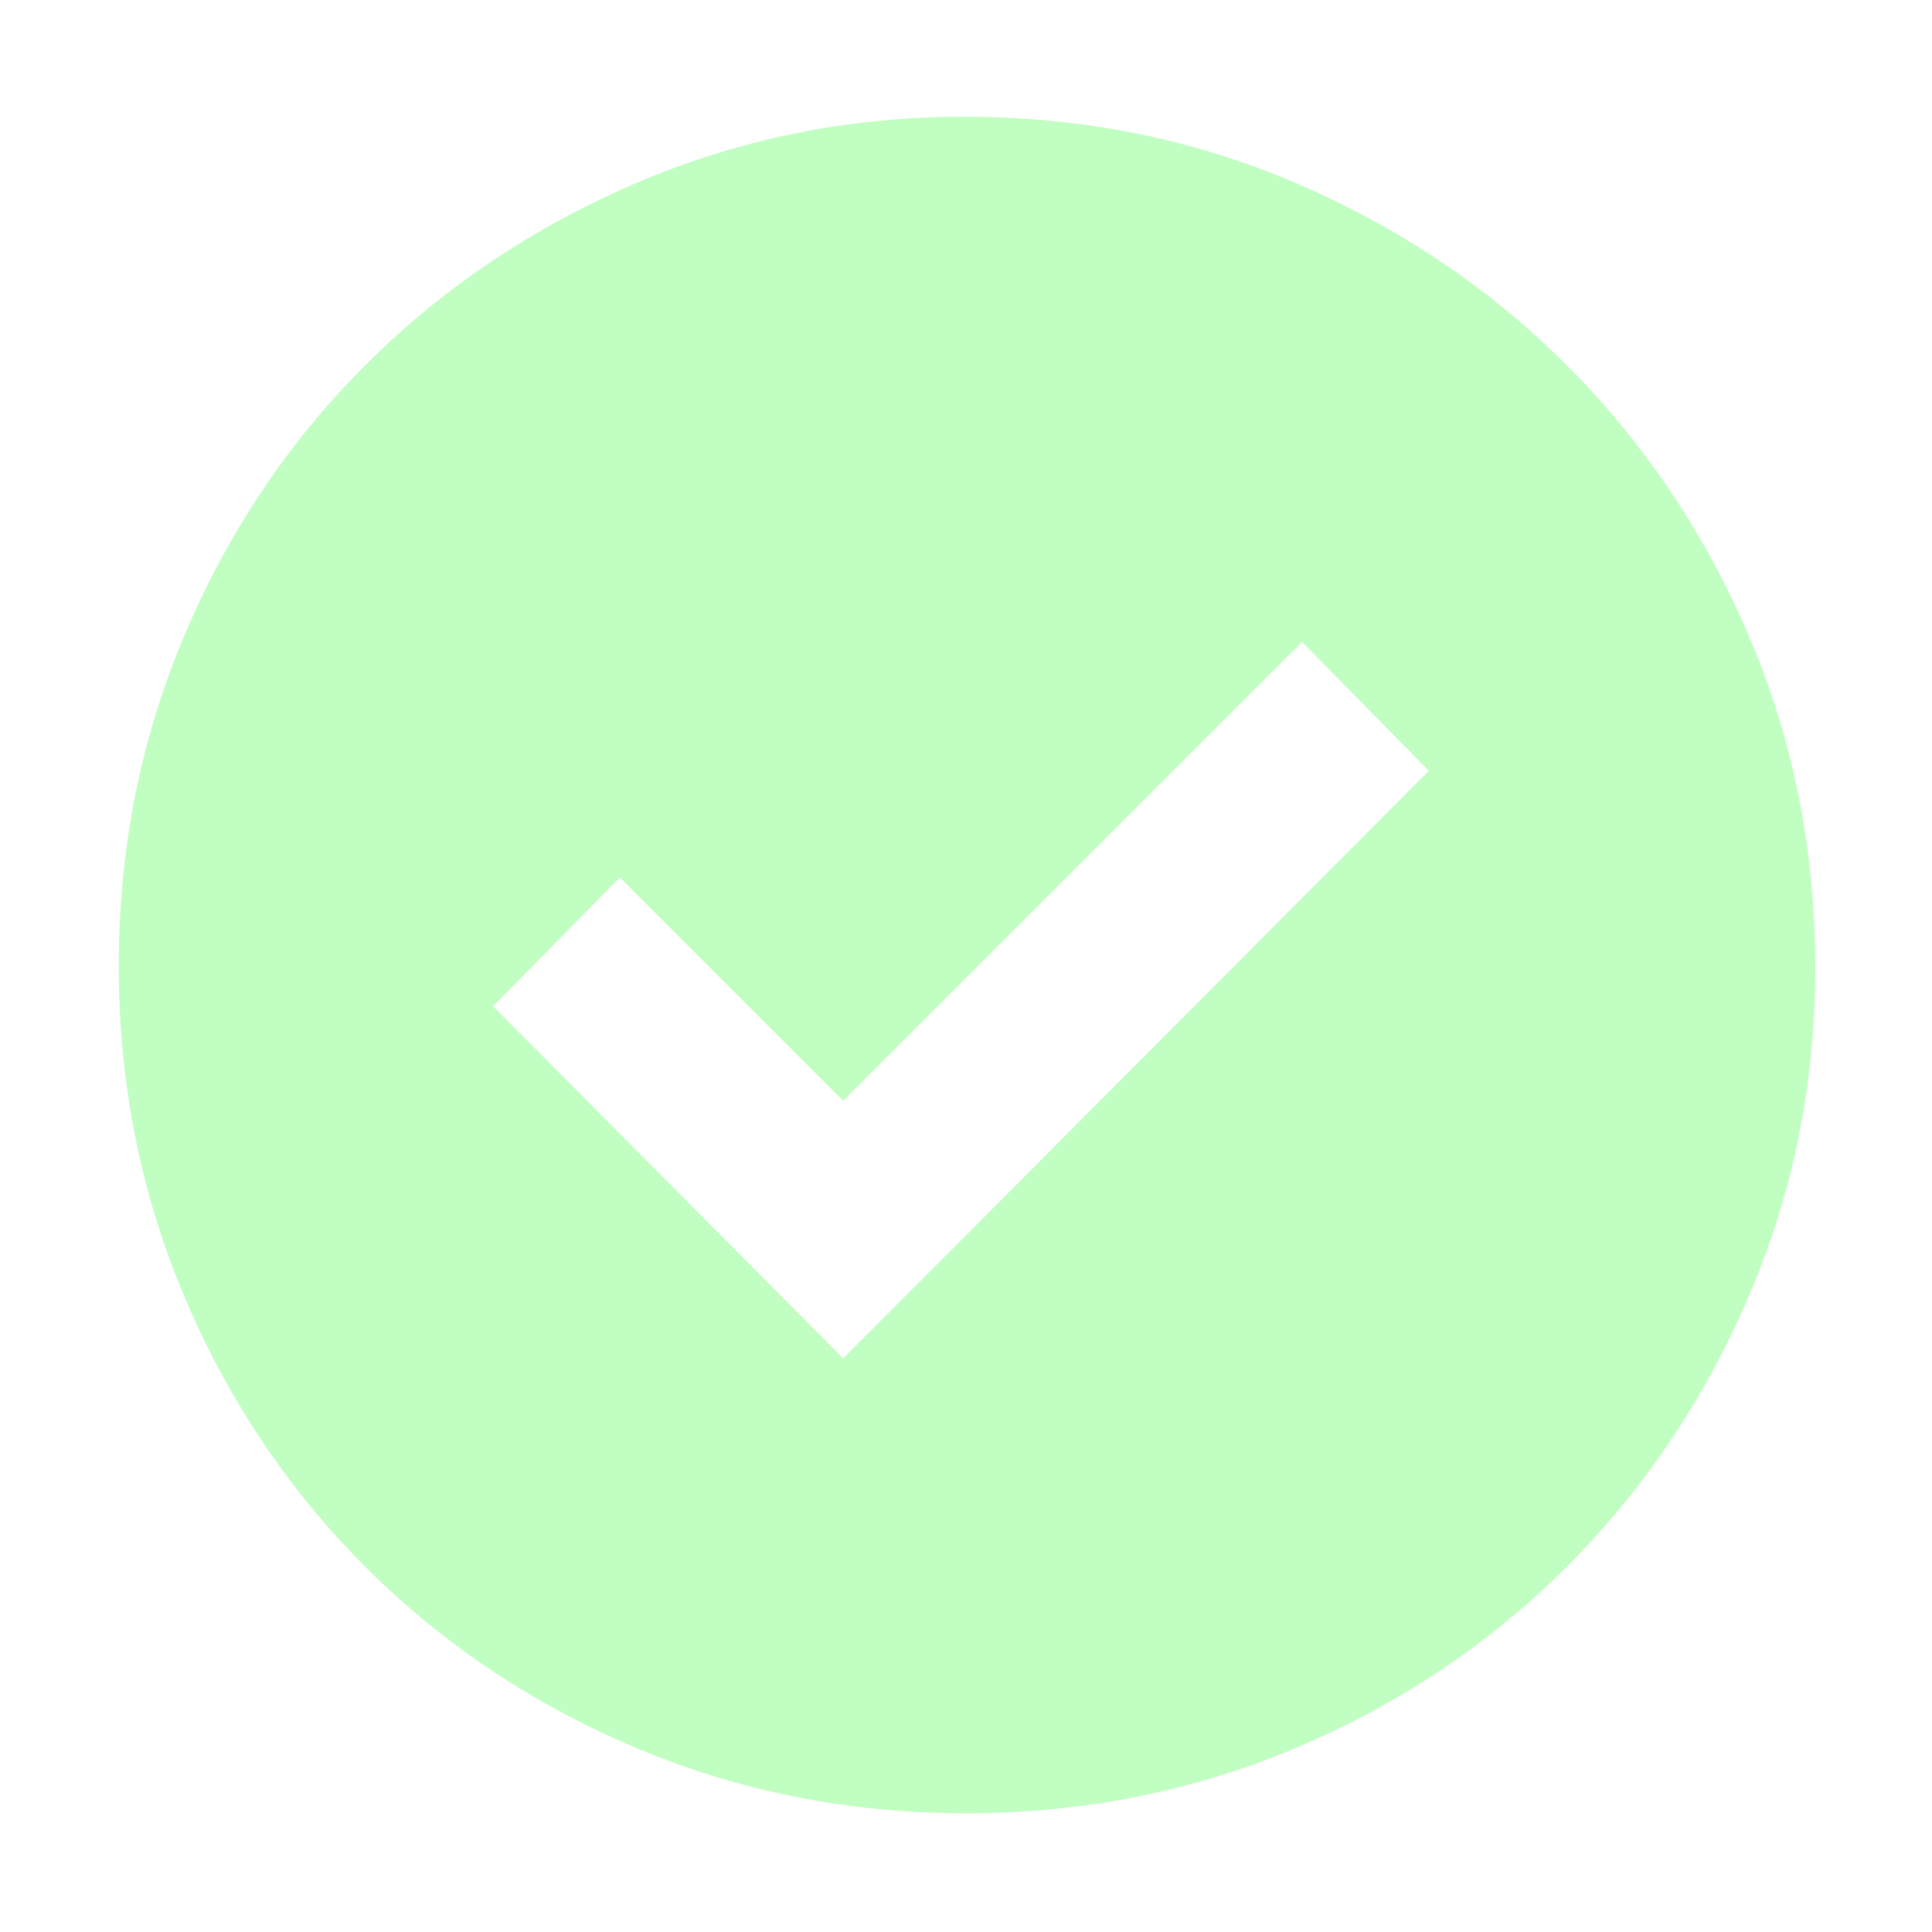
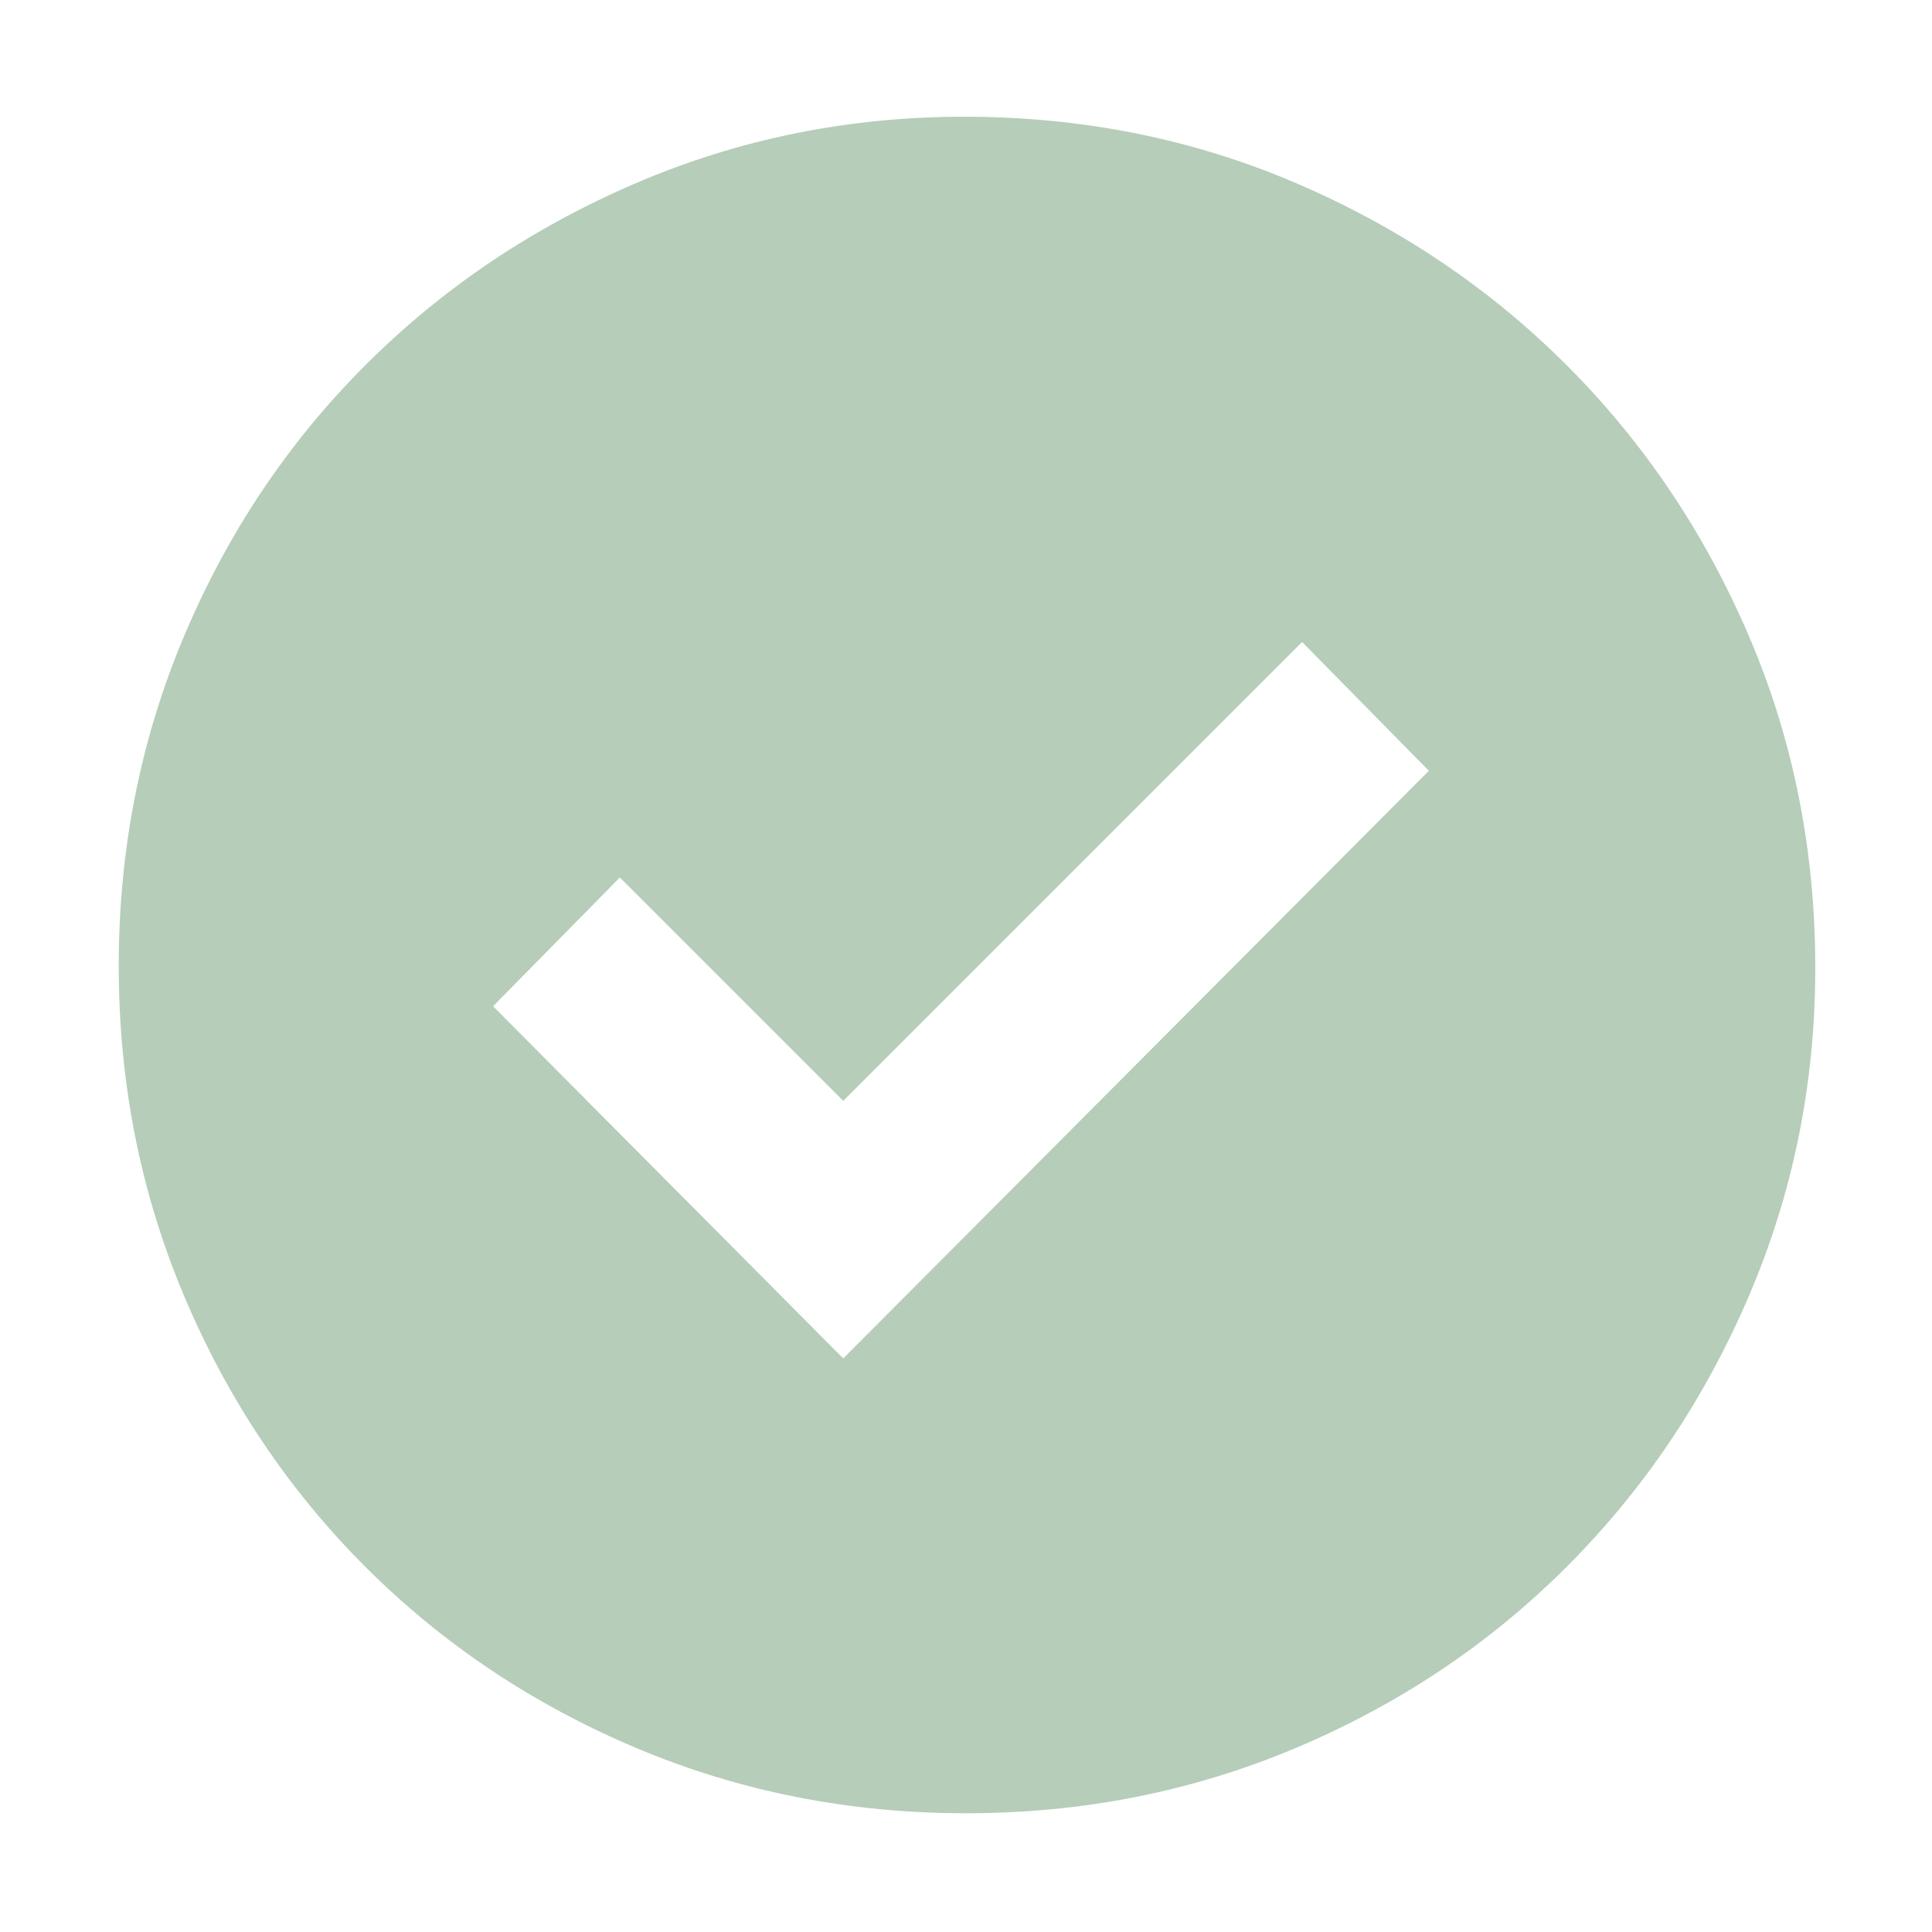
<svg xmlns="http://www.w3.org/2000/svg" height="48" width="48">
-   <path d="m20.95 33.75 14.55-14.6-3.15-3.2-11.4 11.4-5.55-5.55-3.15 3.2ZM24 45.05q-4.35 0-8.2-1.625-3.85-1.625-6.725-4.5Q6.2 36.05 4.575 32.2 2.95 28.35 2.95 24t1.625-8.2q1.625-3.85 4.5-6.725Q11.95 6.2 15.8 4.55q3.85-1.65 8.15-1.65 4.4 0 8.25 1.65 3.85 1.65 6.725 4.525Q41.8 11.95 43.45 15.8q1.65 3.85 1.65 8.25 0 4.3-1.65 8.15-1.65 3.85-4.525 6.725-2.875 2.875-6.725 4.5-3.85 1.625-8.2 1.625Z" fill="#c1fec1" />
+   <path d="m20.95 33.75 14.55-14.6-3.15-3.2-11.4 11.4-5.55-5.55-3.15 3.2ZM24 45.05q-4.35 0-8.2-1.625-3.85-1.625-6.725-4.5Q6.2 36.05 4.575 32.2 2.95 28.35 2.95 24t1.625-8.2q1.625-3.85 4.5-6.725Q11.95 6.2 15.8 4.55q3.85-1.65 8.15-1.65 4.4 0 8.25 1.65 3.85 1.65 6.725 4.525Q41.8 11.95 43.45 15.8q1.65 3.85 1.65 8.25 0 4.3-1.65 8.15-1.65 3.85-4.525 6.725-2.875 2.875-6.725 4.5-3.85 1.625-8.2 1.625Z" fill="#b5cdb9" />
</svg>
